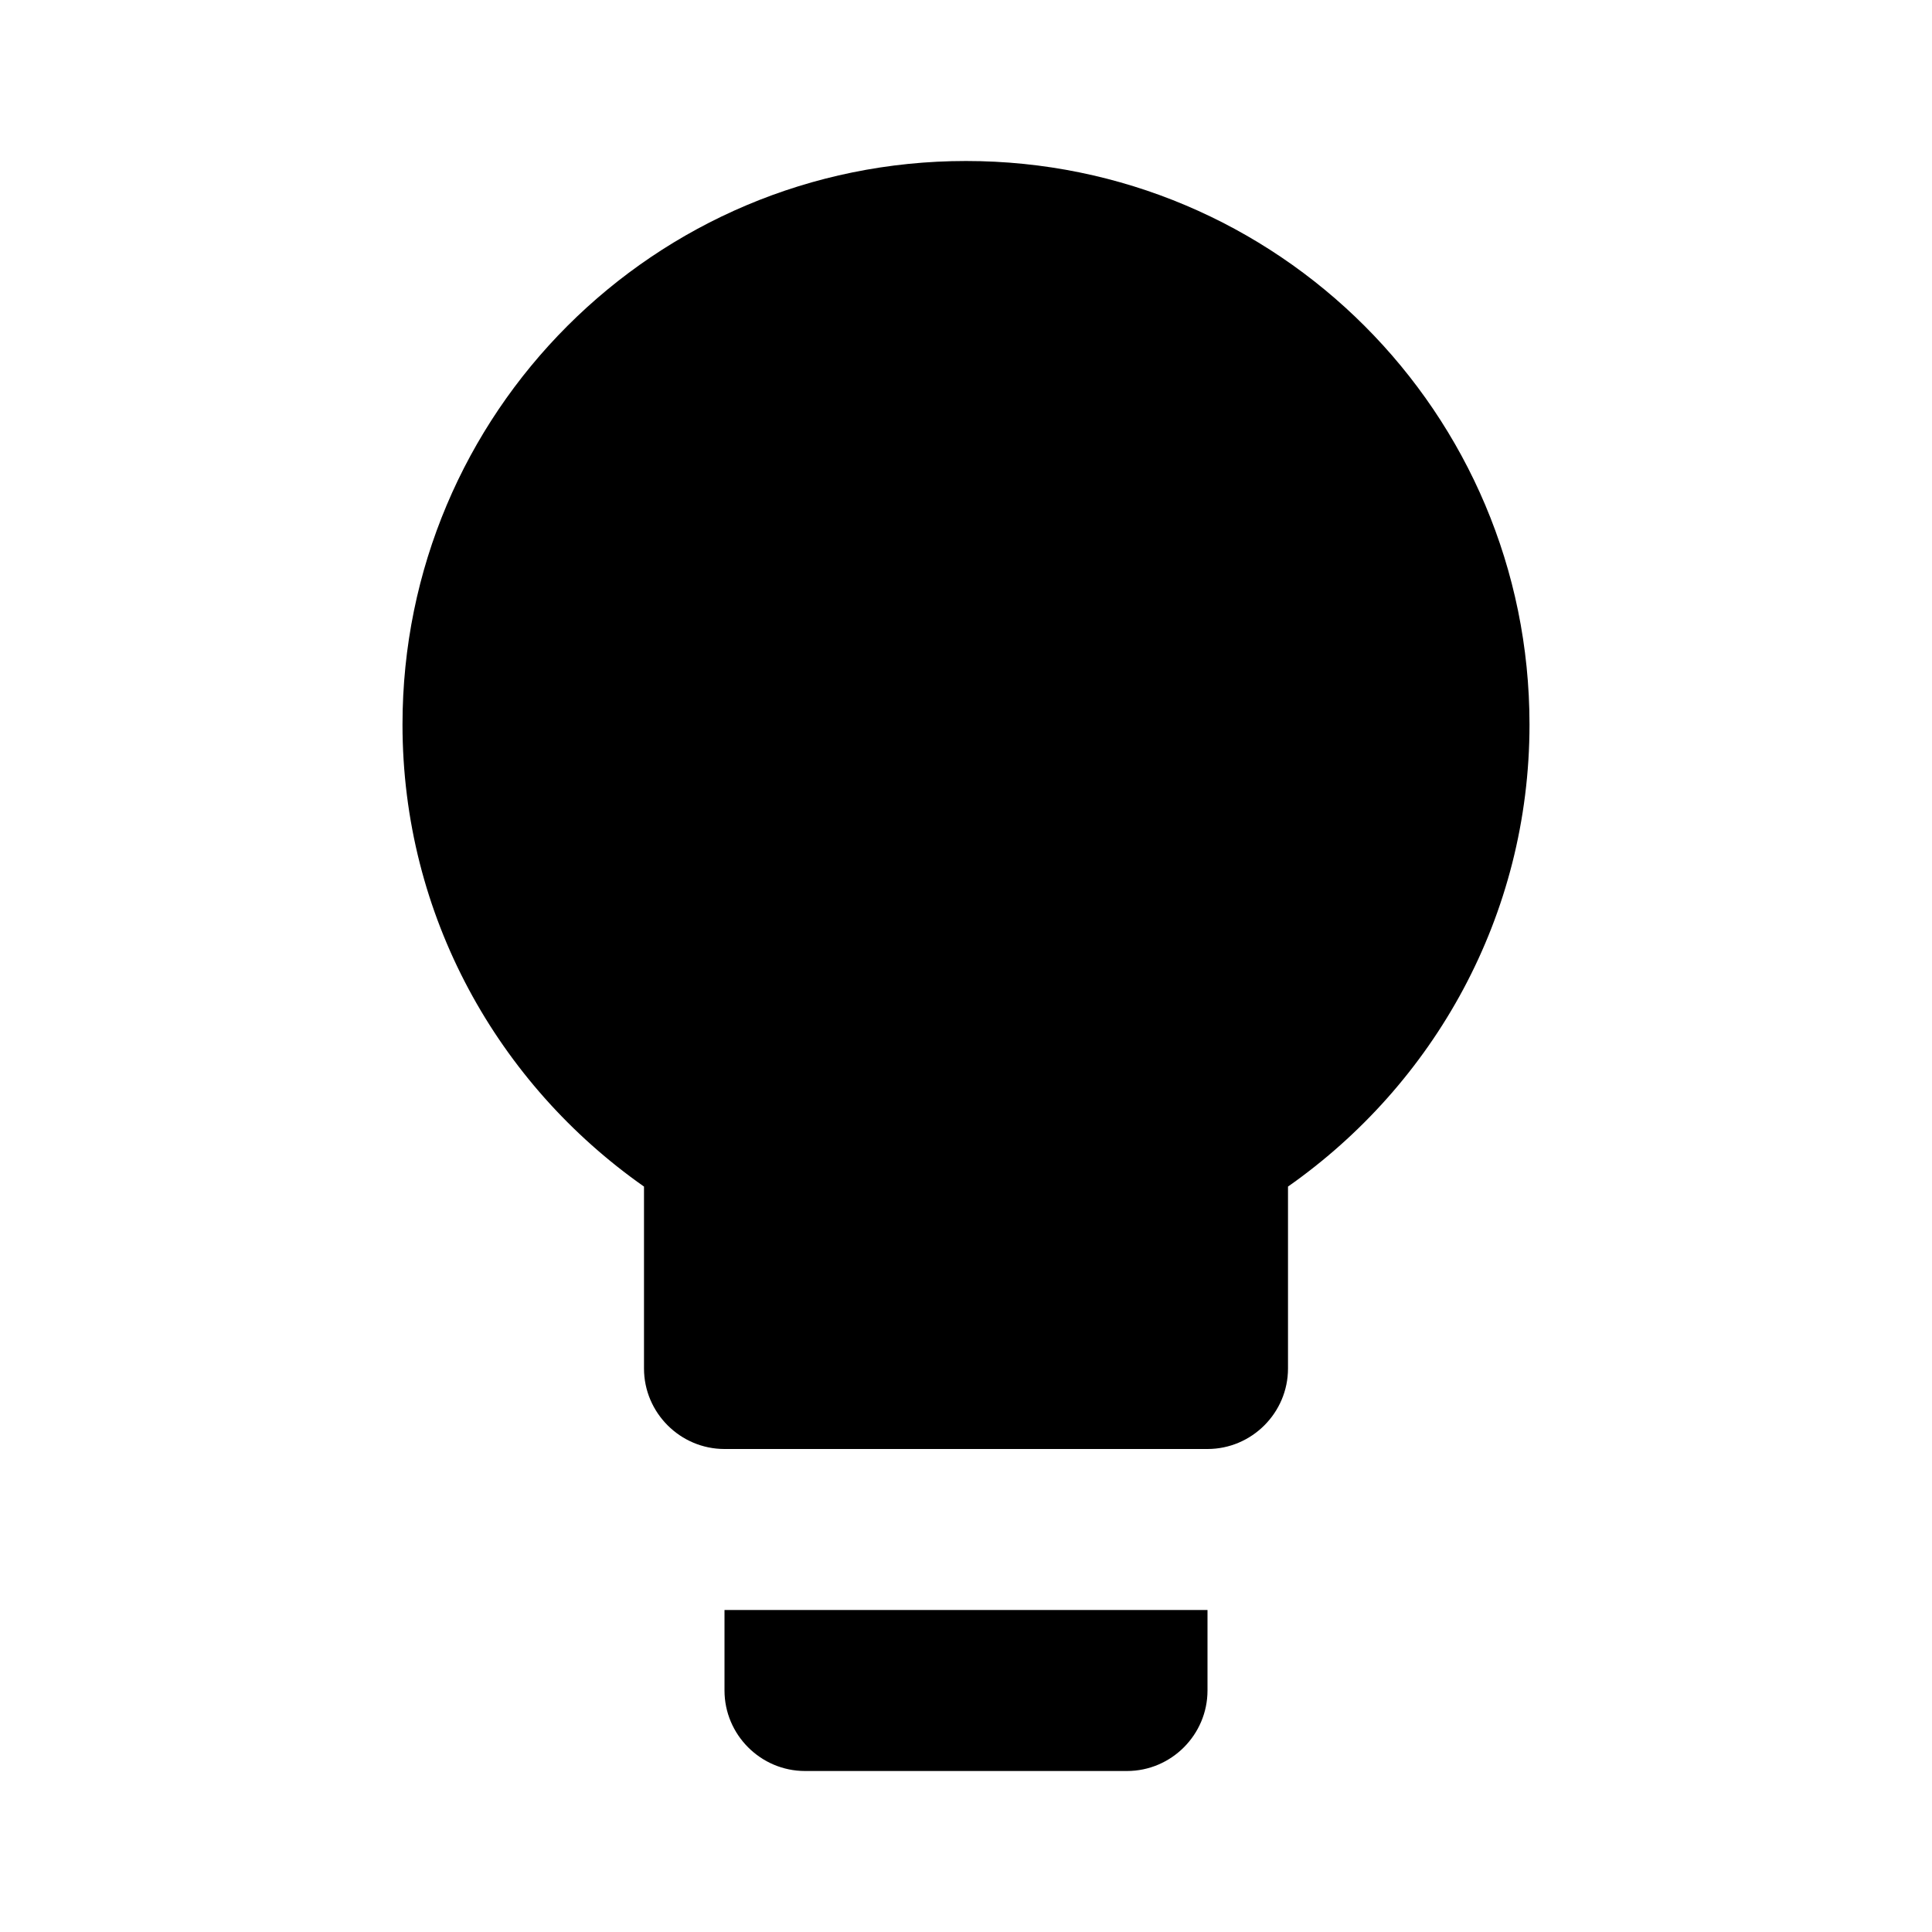
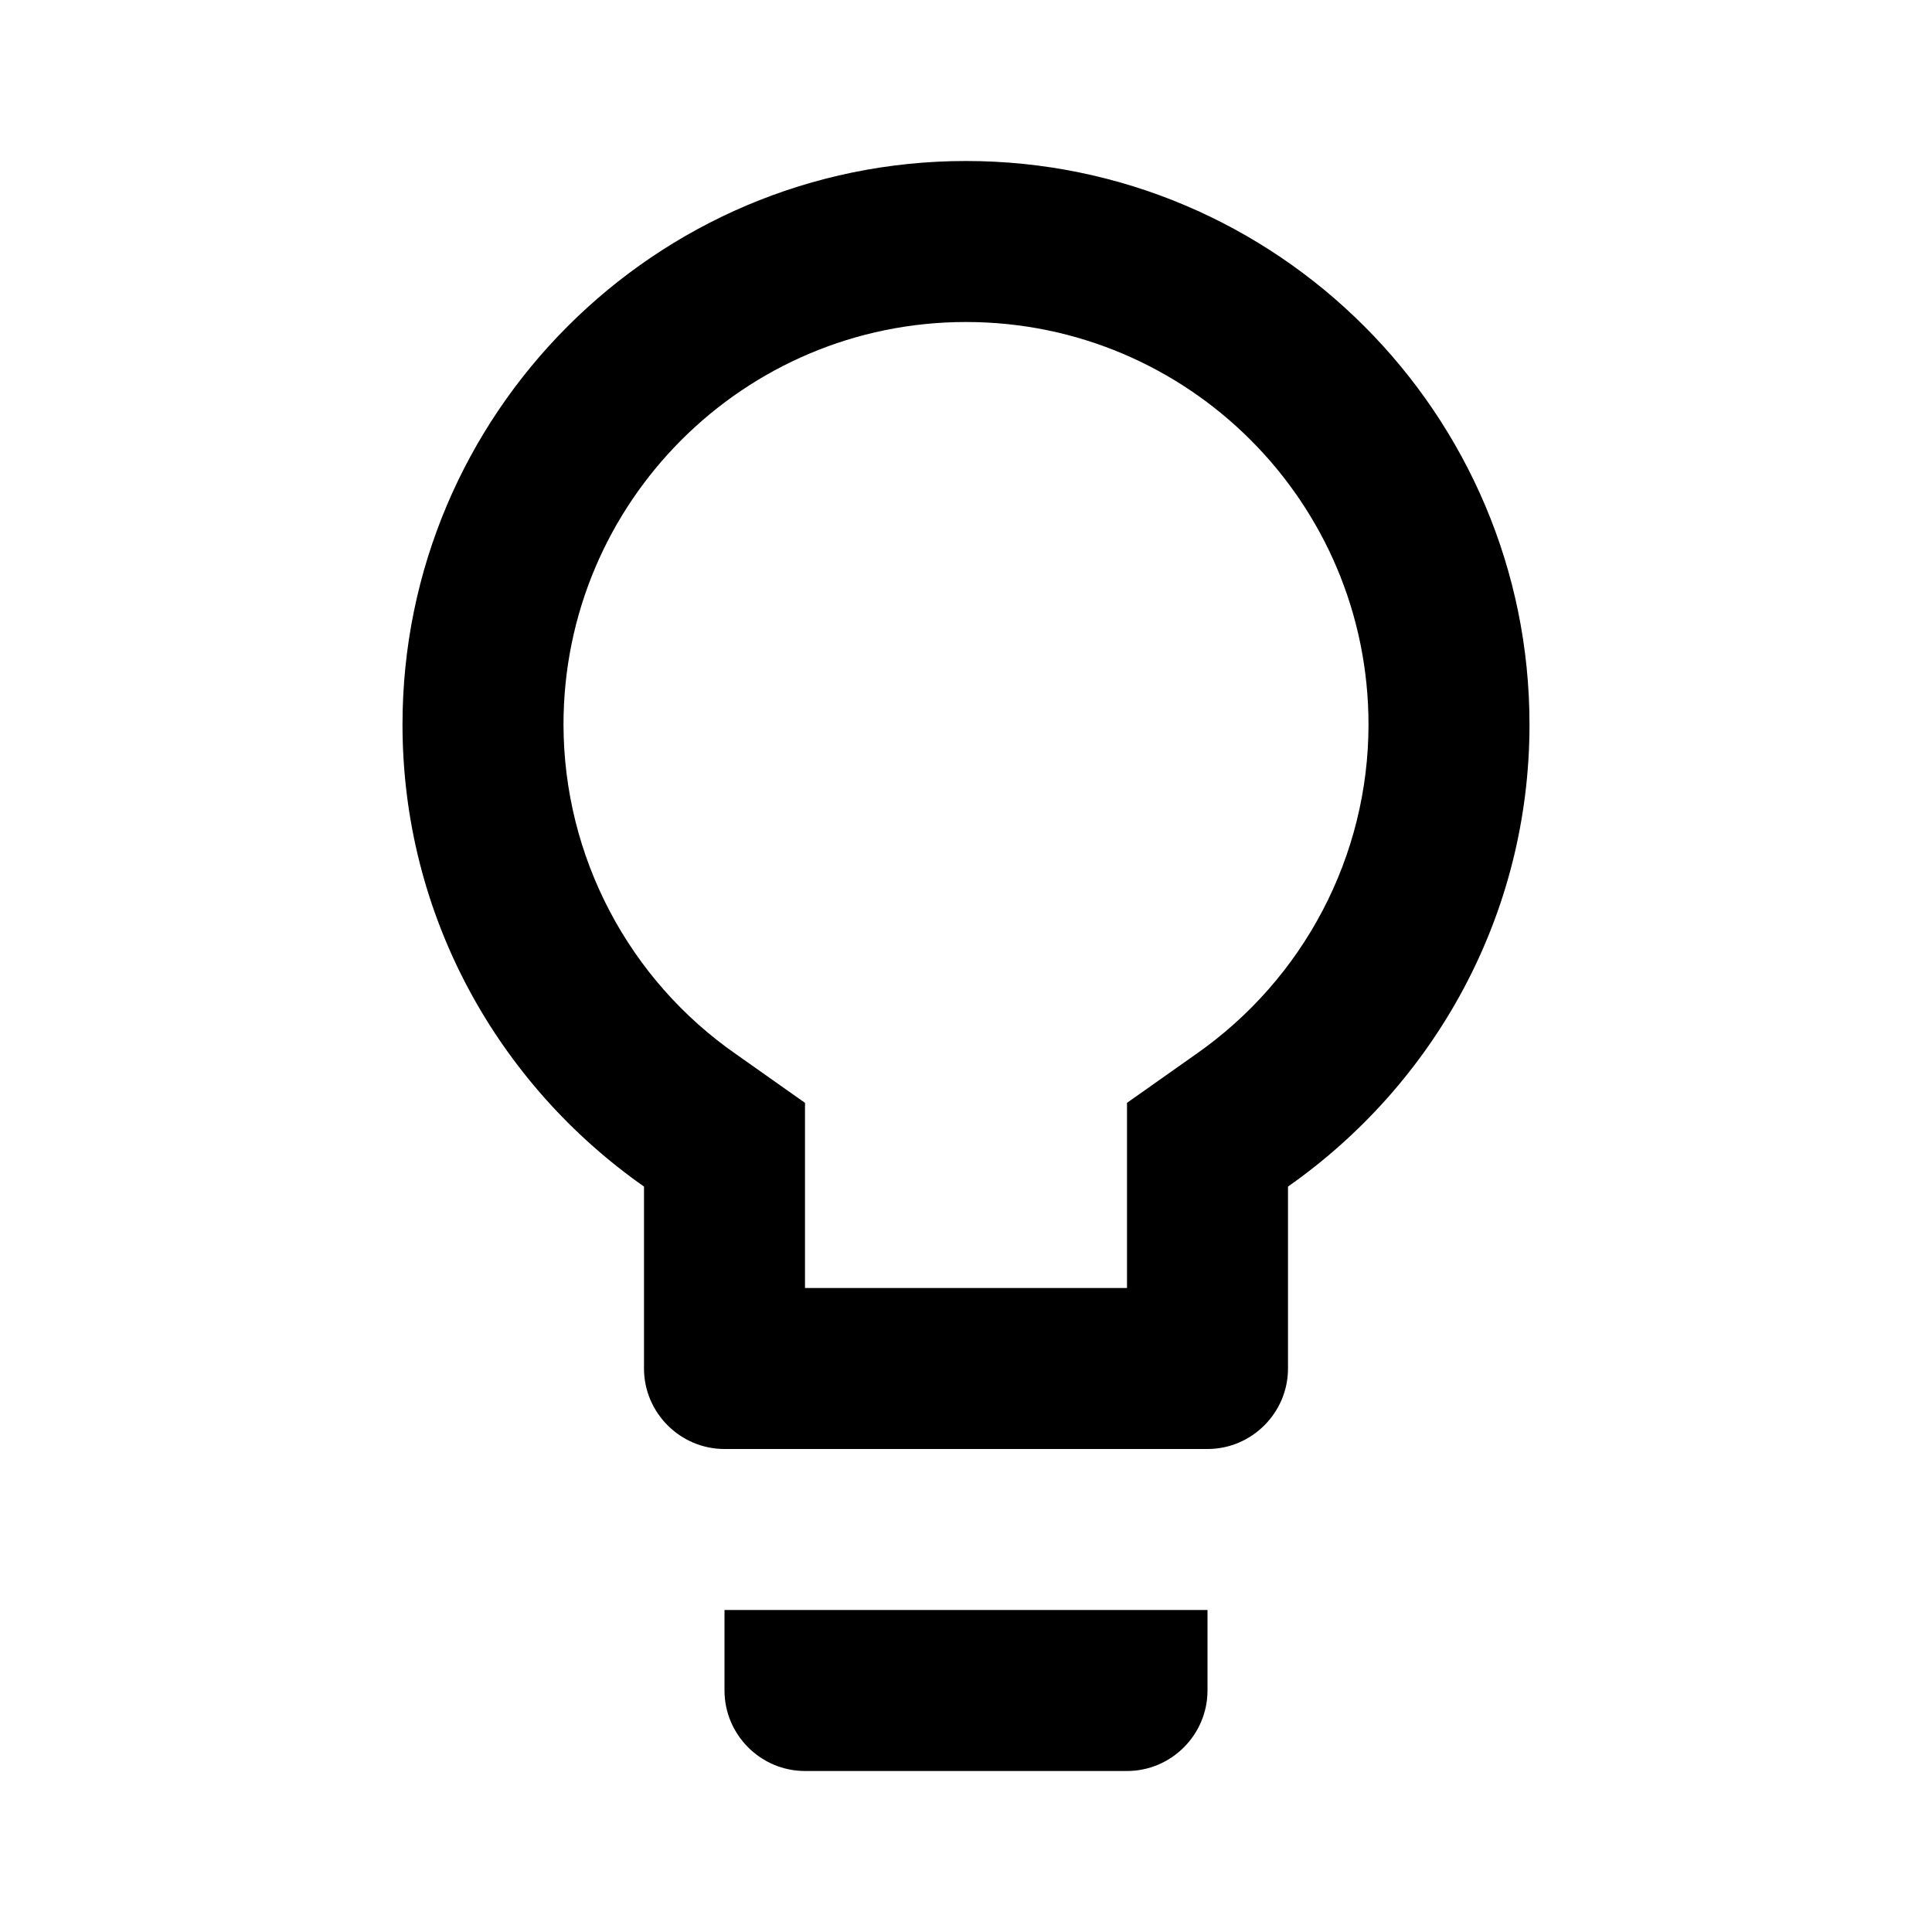
- <svg xmlns="http://www.w3.org/2000/svg" width="24px" fill="#000000" viewBox="0 0 24 24" height="24px" class="gb_Ac">
-   <path d="M9 21c0 .55.45 1 1 1h4c.55 0 1-.45 1-1v-1H9v1zm3-19C8.13 2 5 5.13 5 9c0 2.38 1.19 4.47 3 5.74V17c0 .55.45 1 1 1h6c.55 0 1-.45 1-1v-2.26c1.81-1.27 3-3.36 3-5.74 0-3.87-3.13-7-7-7z" />
-   <path d="M0 0h24v24H0z" fill="none" />
+ <svg xmlns="http://www.w3.org/2000/svg" width="24" height="24" viewBox="0 0 24 24" class="gb_Bc">
+   <path d="M9 21c0 .55.45 1 1 1h4c.55 0 1-.45 1-1v-1H9v1zm3-19C8.14 2 5 5.14 5 9c0 2.38 1.19 4.47 3 5.74V17c0 .55.45 1 1 1h6c.55 0 1-.45 1-1v-2.26c1.81-1.27 3-3.36 3-5.74 0-3.86-3.14-7-7-7zm2.85 11.1l-.85.6V16h-4v-2.3l-.85-.6A4.997 4.997 0 0 1 7 9c0-2.76 2.24-5 5-5s5 2.24 5 5c0 1.63-.8 3.16-2.15 4.1z" />
</svg>
